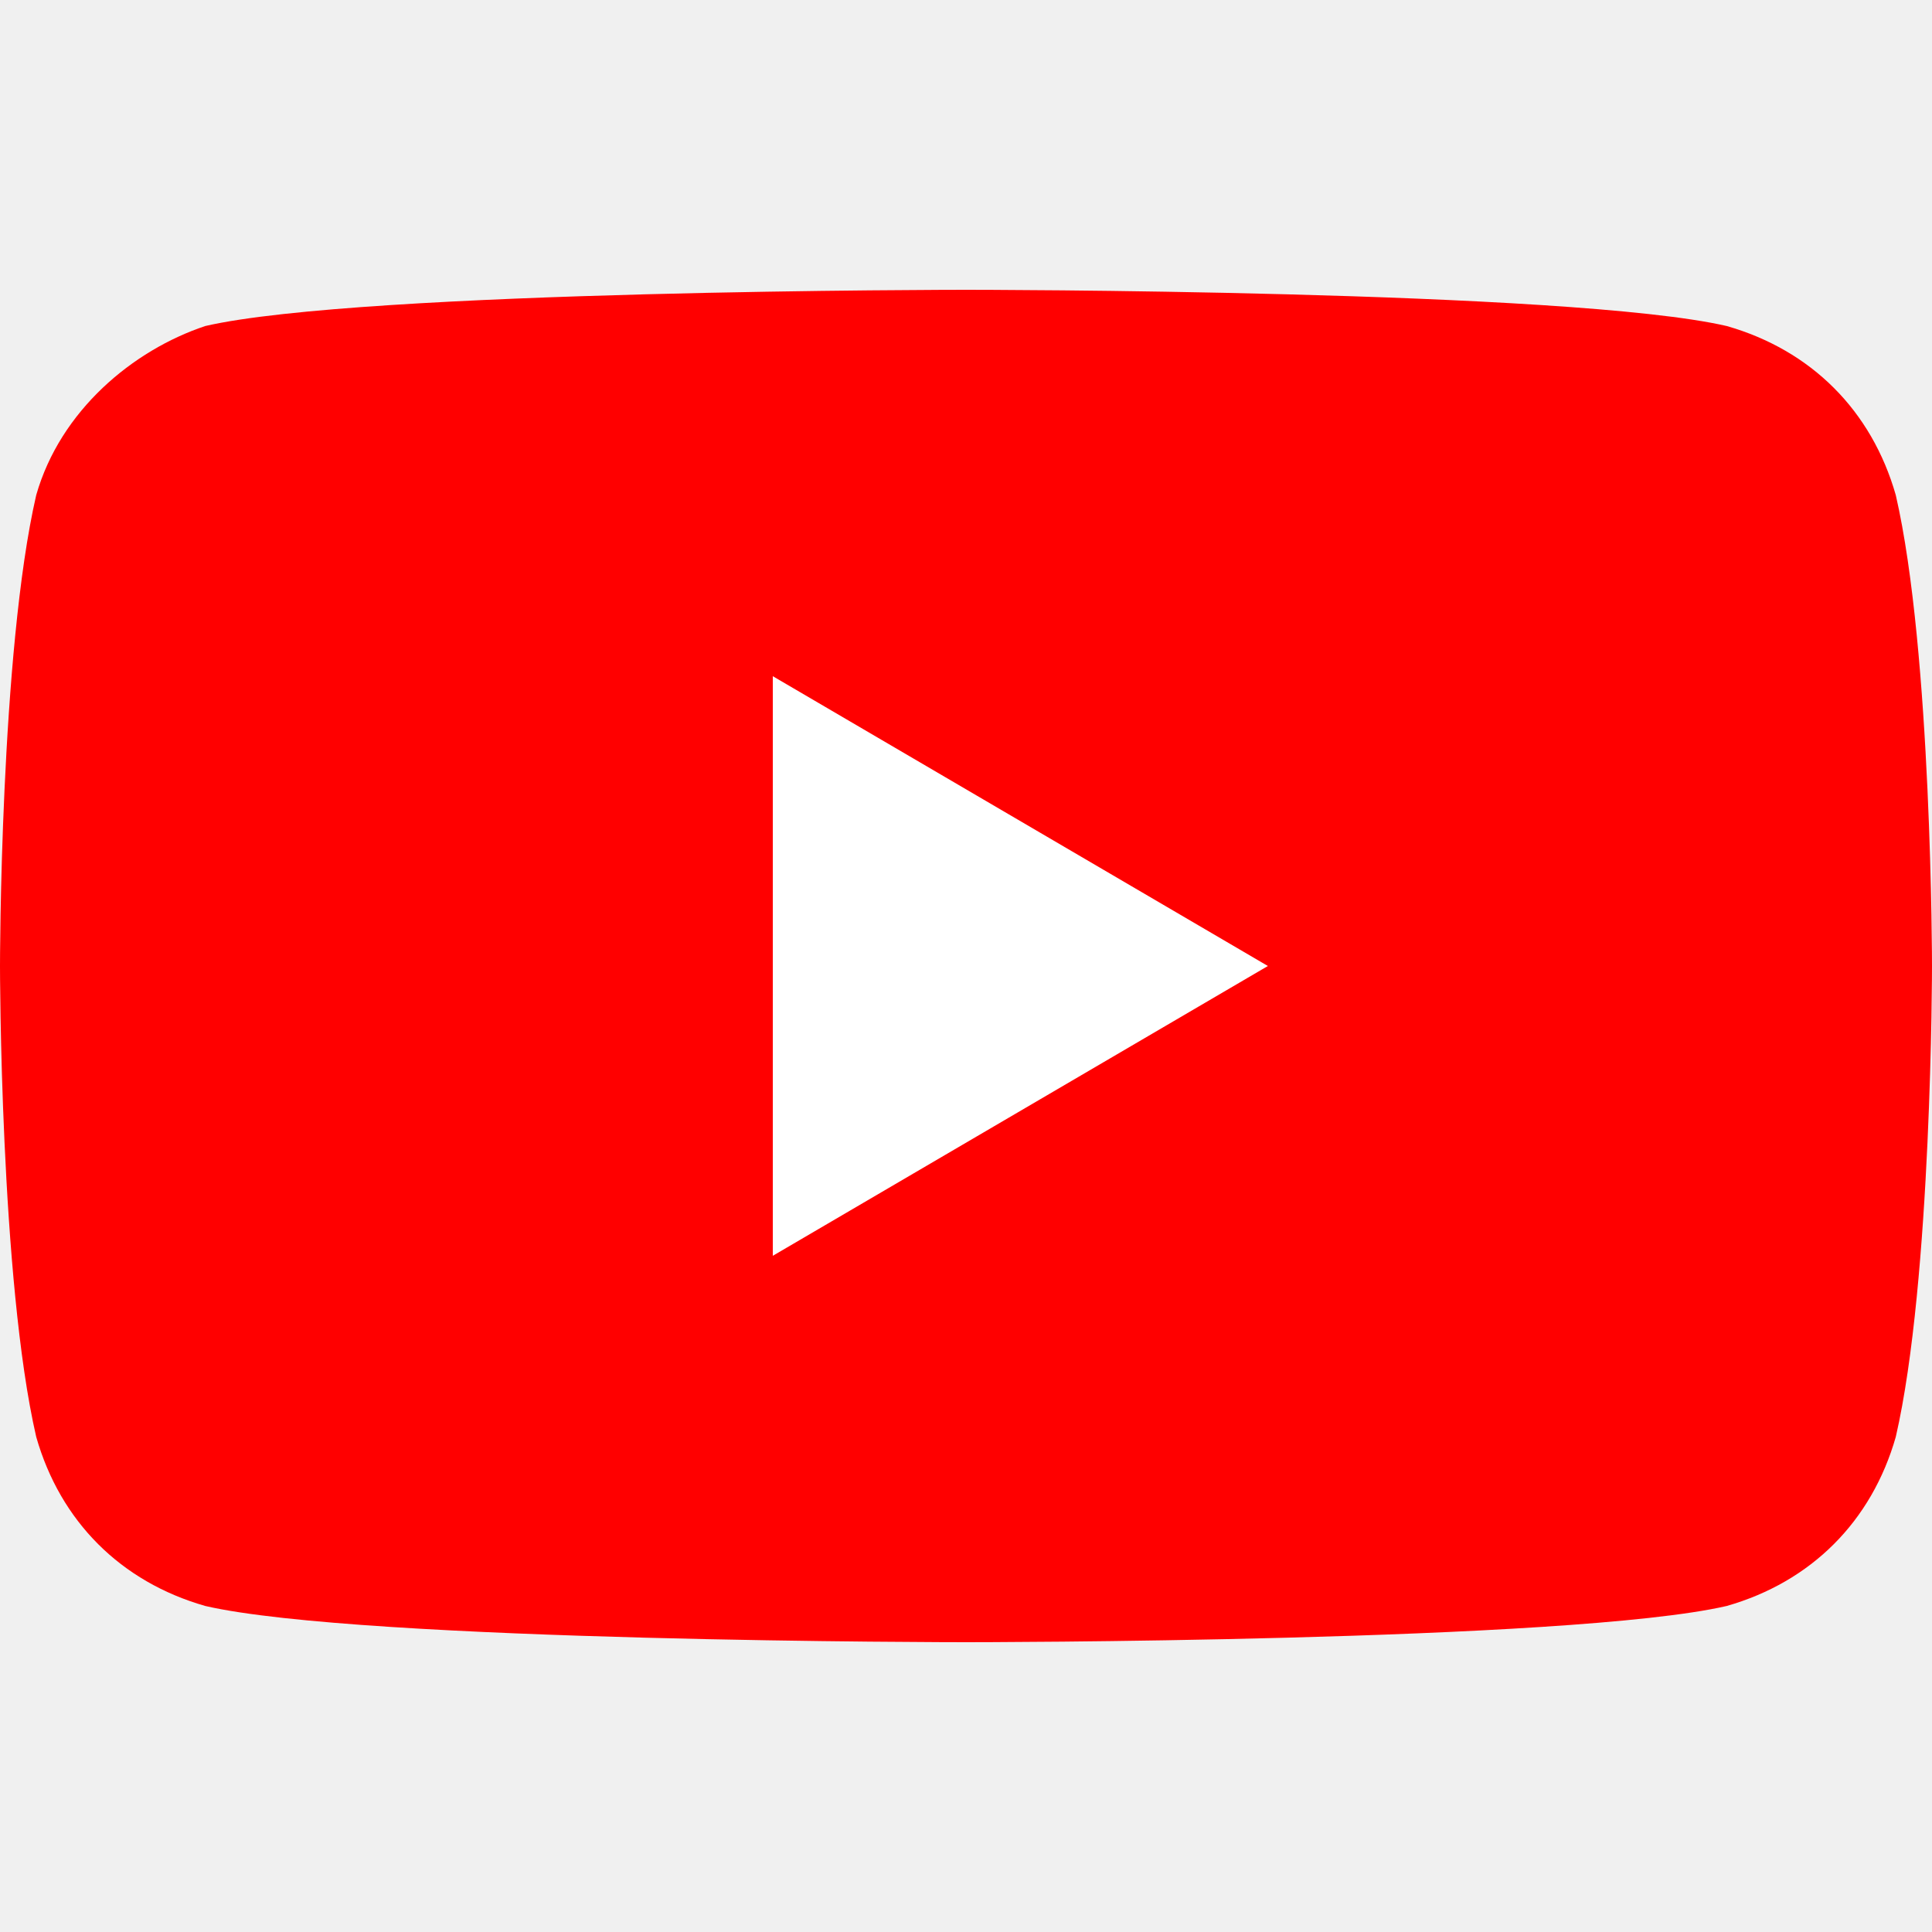
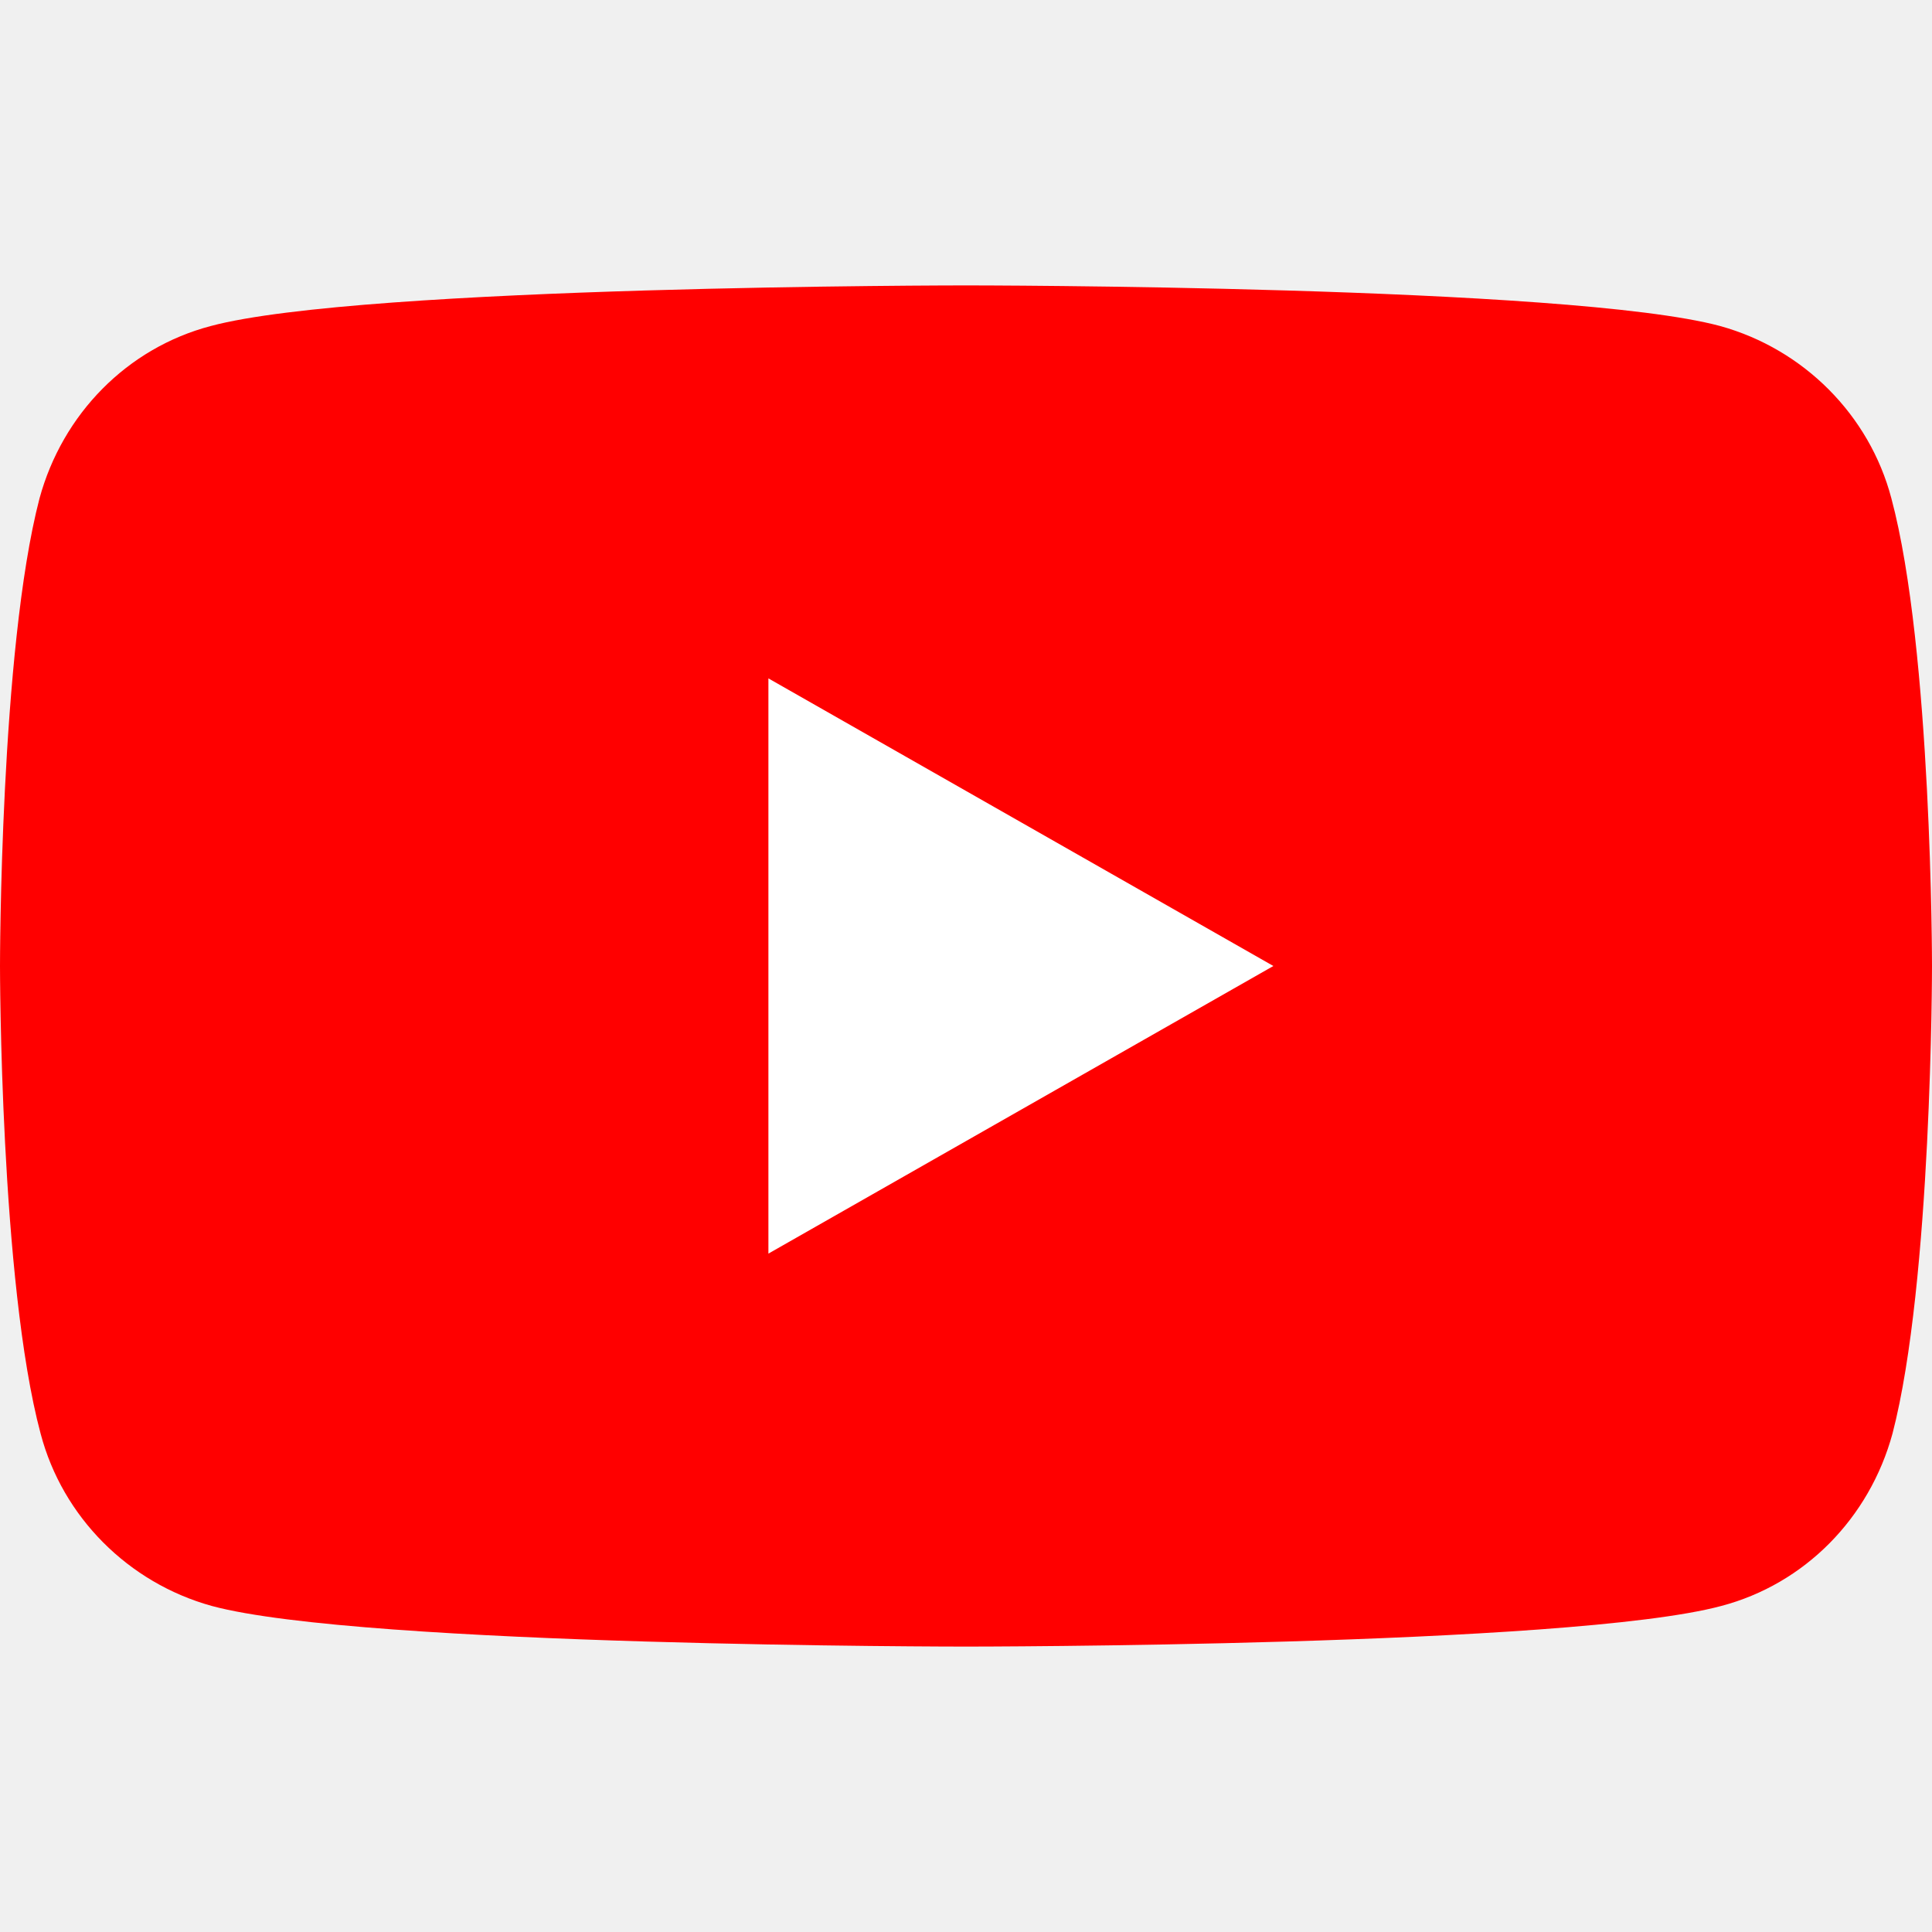
- <svg xmlns="http://www.w3.org/2000/svg" width="32" height="32" viewBox="0 0 16 16">
-   <path fill="#ff0000" d="M15.7,4.1c-0.2-0.7-0.7-1.2-1.4-1.4C13,2.4,8,2.4,8,2.4s-5,0-6.3,0.3C1.1,2.9,0.5,3.4,0.3,4.1C0,5.4,0,8,0,8s0,2.6,0.3,3.9c0.2,0.7,0.7,1.2,1.4,1.4C3,13.6,8,13.6,8,13.6s5,0,6.3-0.3c0.7-0.2,1.2-0.7,1.4-1.4C16,10.6,16,8,16,8S16,5.4,15.7,4.1" />
-   <polygon fill="#ffffff" points="6.4,10.4 10.5,8 6.4,5.6" />
+ <svg xmlns="http://www.w3.org/2000/svg" version="1.1" id="レイヤー_1" width="176px" height="176px" viewBox="0 0 176 176" style="enable-background:new 0 0 176 176;">
+   <style type="text/css">
+ 
+ 	.st0{fill:#FF0000;}
+ 	.st1{fill:#FFFFFF;}
+ 
+ </style>
+   <g>
+     <path class="st0" d="M172.3,45.4c-2-7.6-8-13.6-15.6-15.7C143,26,88,26,88,26s-55,0-68.8,3.7c-7.6,2-13.5,8-15.6,15.7   C0,59.2,0,88,0,88s0,28.8,3.7,42.6c2,7.6,8,13.6,15.6,15.7C33,150,88,150,88,150s55,0,68.8-3.7c7.6-2,13.5-8,15.6-15.7   C176,116.8,176,88,176,88S176,59.2,172.3,45.4" />
+     <polygon class="st1" points="70,114.2 116,88 70,61.8  " />
+   </g>
</svg>
